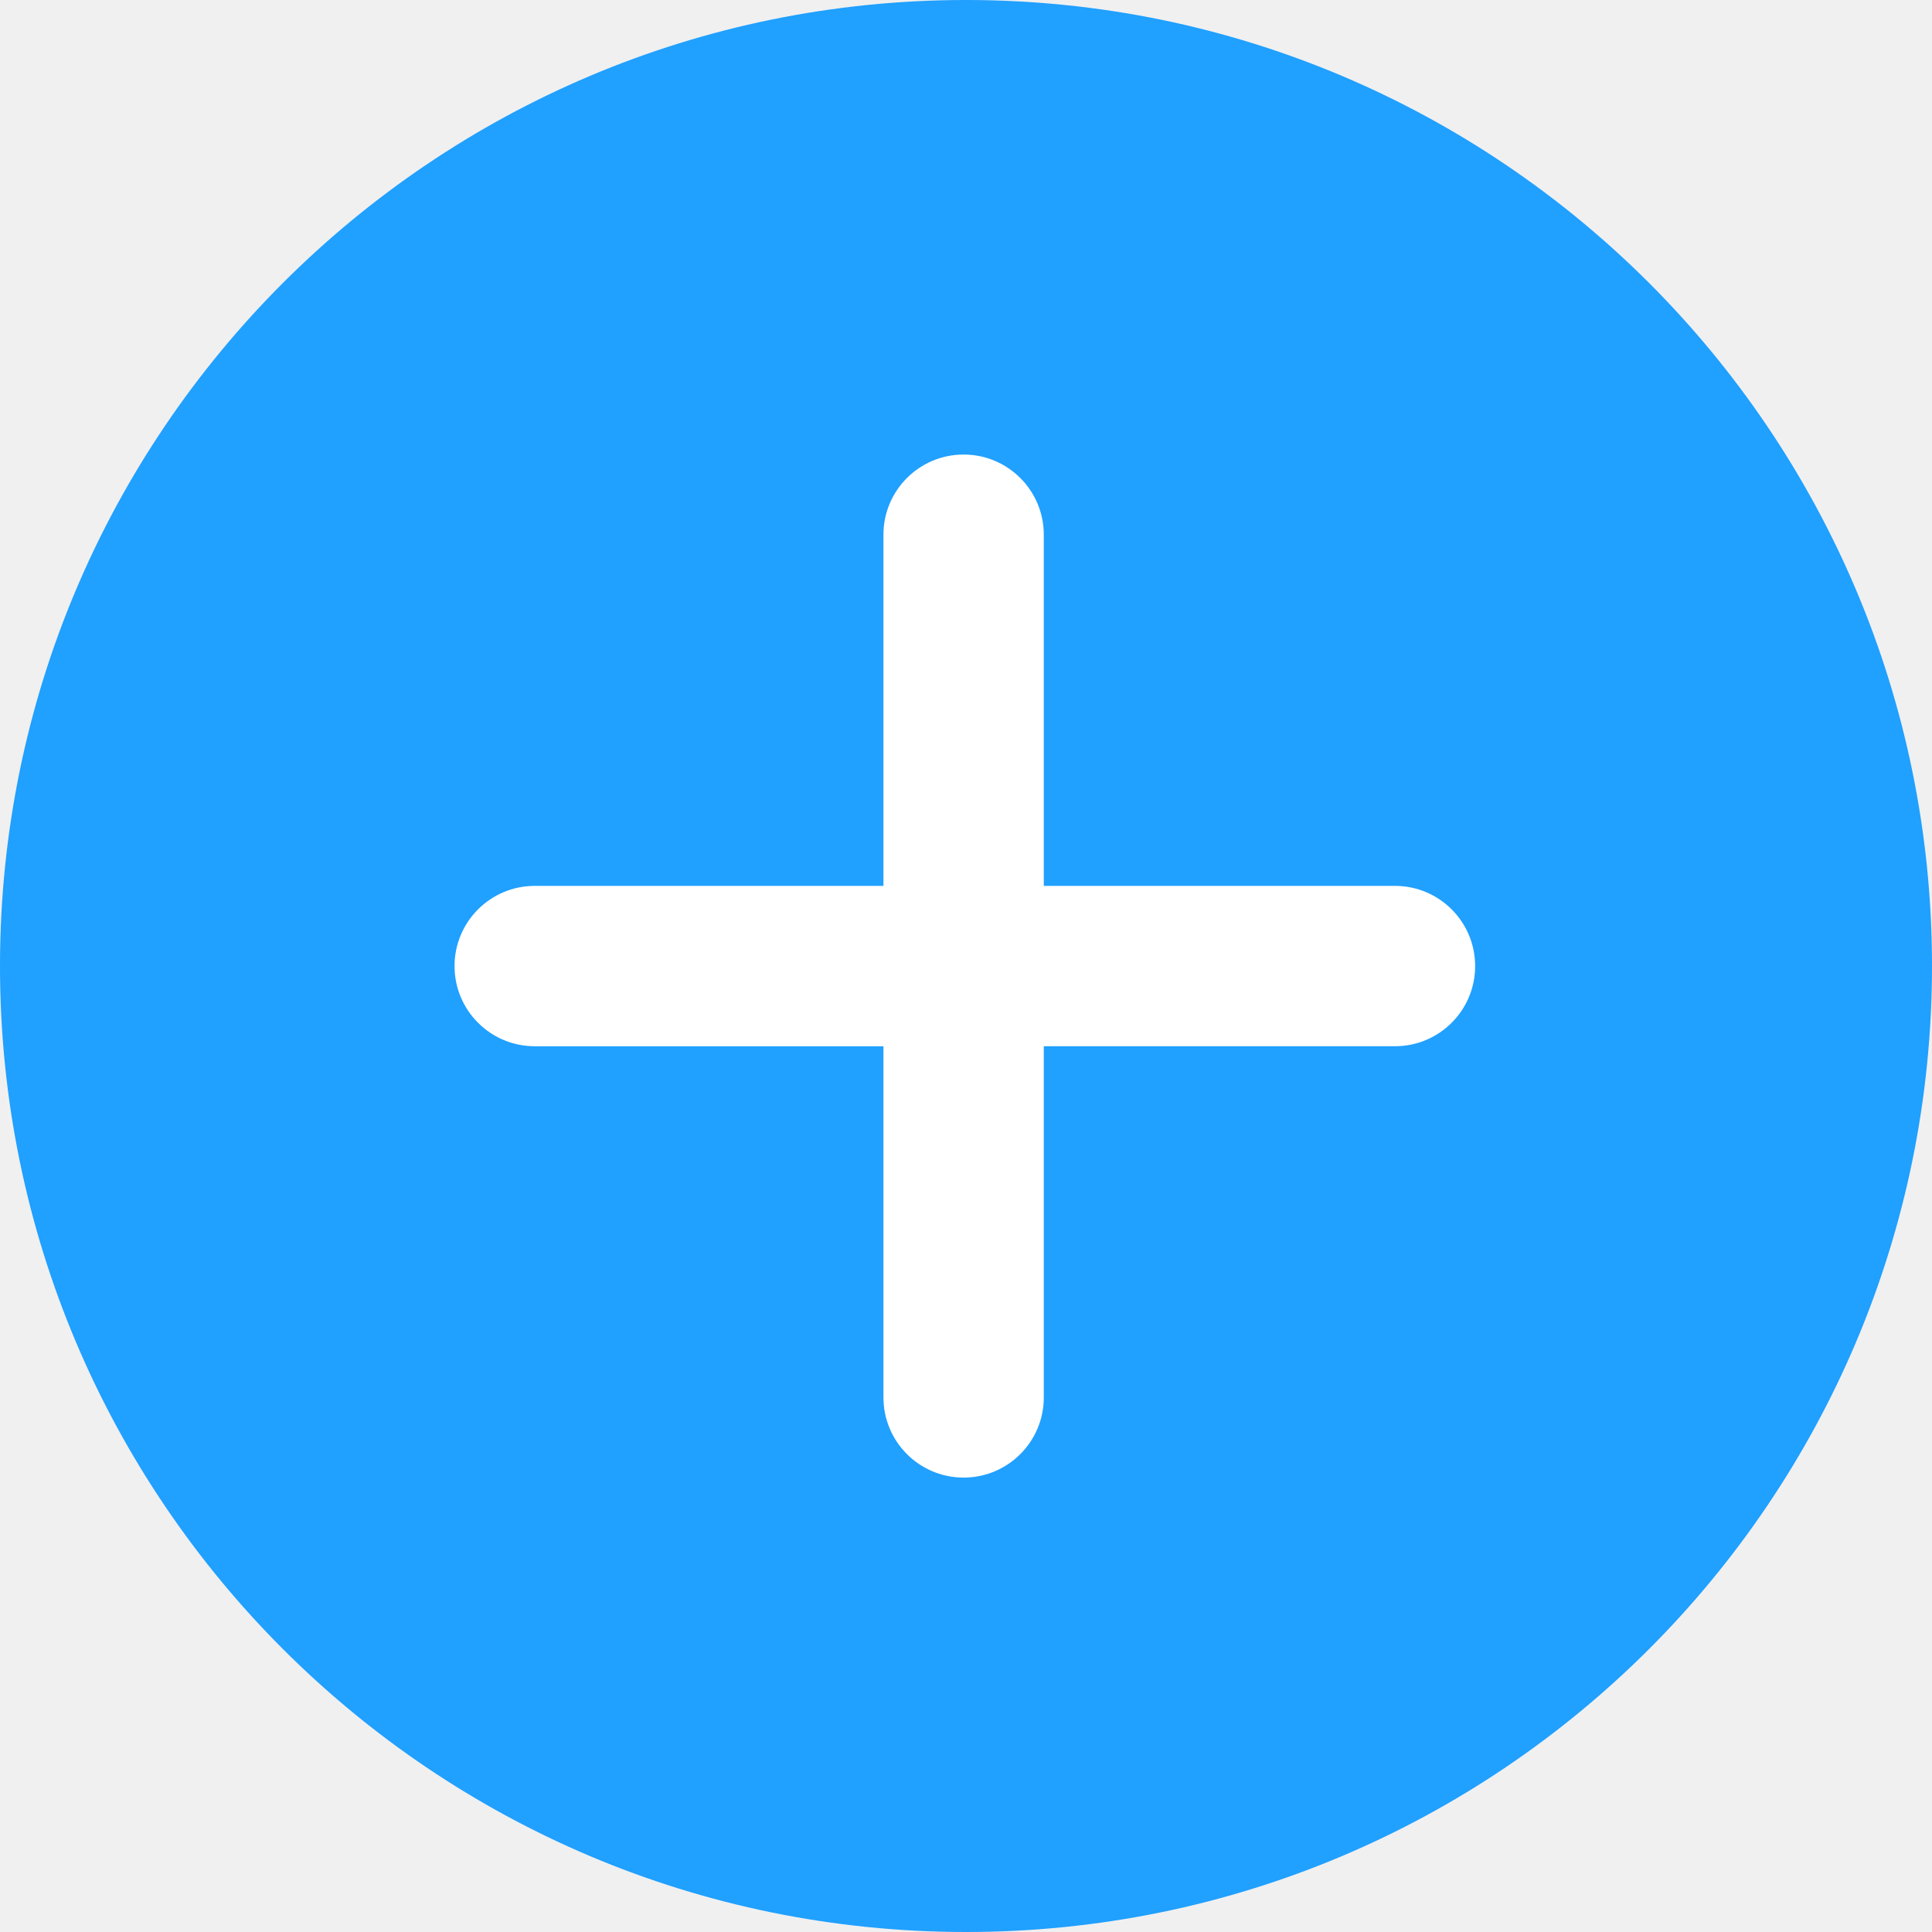
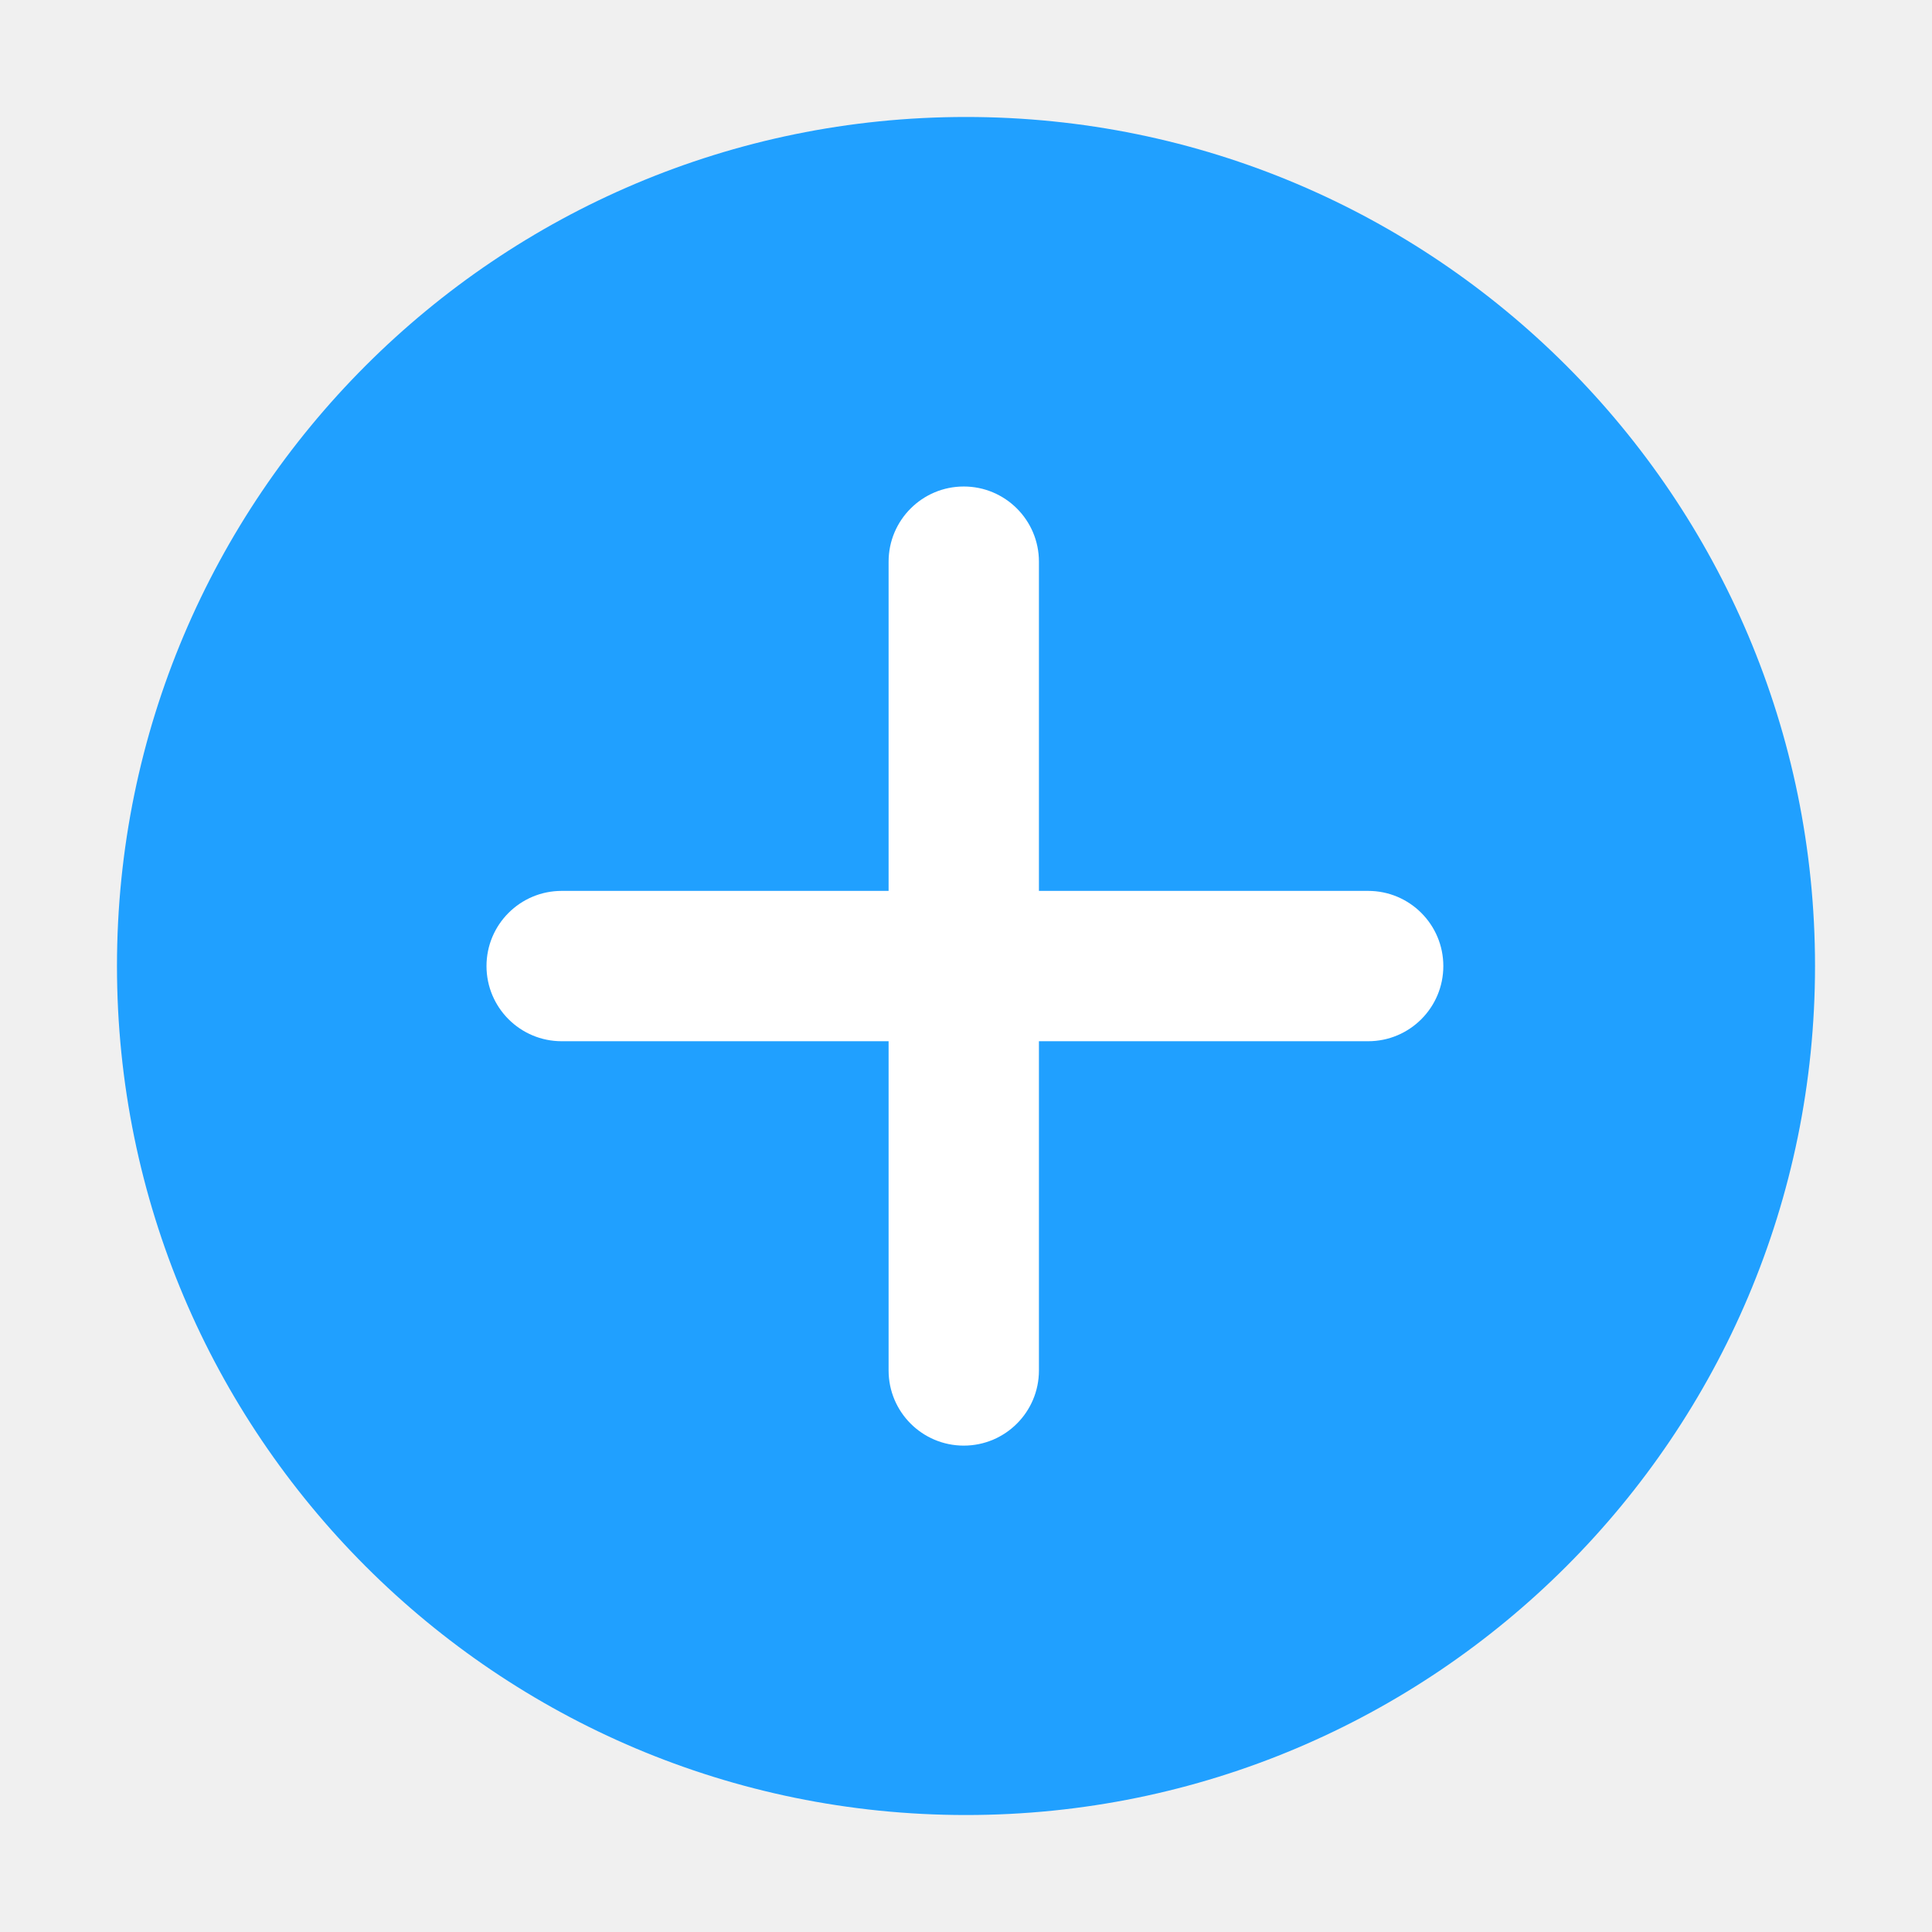
- <svg xmlns="http://www.w3.org/2000/svg" width="200" height="200" viewBox="0 0 1024 1024">
-   <circle cx="512" cy="512" r="512" fill="#20A0FF" />
-   <path fill="#FFF" d="M741.069 469.538H553.233V283.41a42.462 42.462 0 1 0-84.992 0v186.13H283.41a42.462 42.462 0 1 0 0 84.991h184.832v186.13a42.462 42.462 0 1 0 84.992 0V554.53h186.13a42.462 42.462 0 1 0 0-84.992h1.706z" />
+ <svg xmlns="http://www.w3.org/2000/svg" width="200" height="200" class="icon" viewBox="0 0 1024 1024">
+   <path fill="#20A0FF" d="M962 512c0 248.52-201.48 450-450 450S62 760.52 62 512 263.48 62 512 62s450 201.48 450 450z" />
+   <path fill="#FFF" d="M726.752 472.192H550.656V297.696a39.808 39.808 0 1 0-79.68 0v174.496h-173.28a39.808 39.808 0 1 0 0 79.68h173.28v174.496a39.808 39.808 0 1 0 79.68 0V551.872h174.496a39.808 39.808 0 1 0 0-79.68h1.6z" />
</svg>
